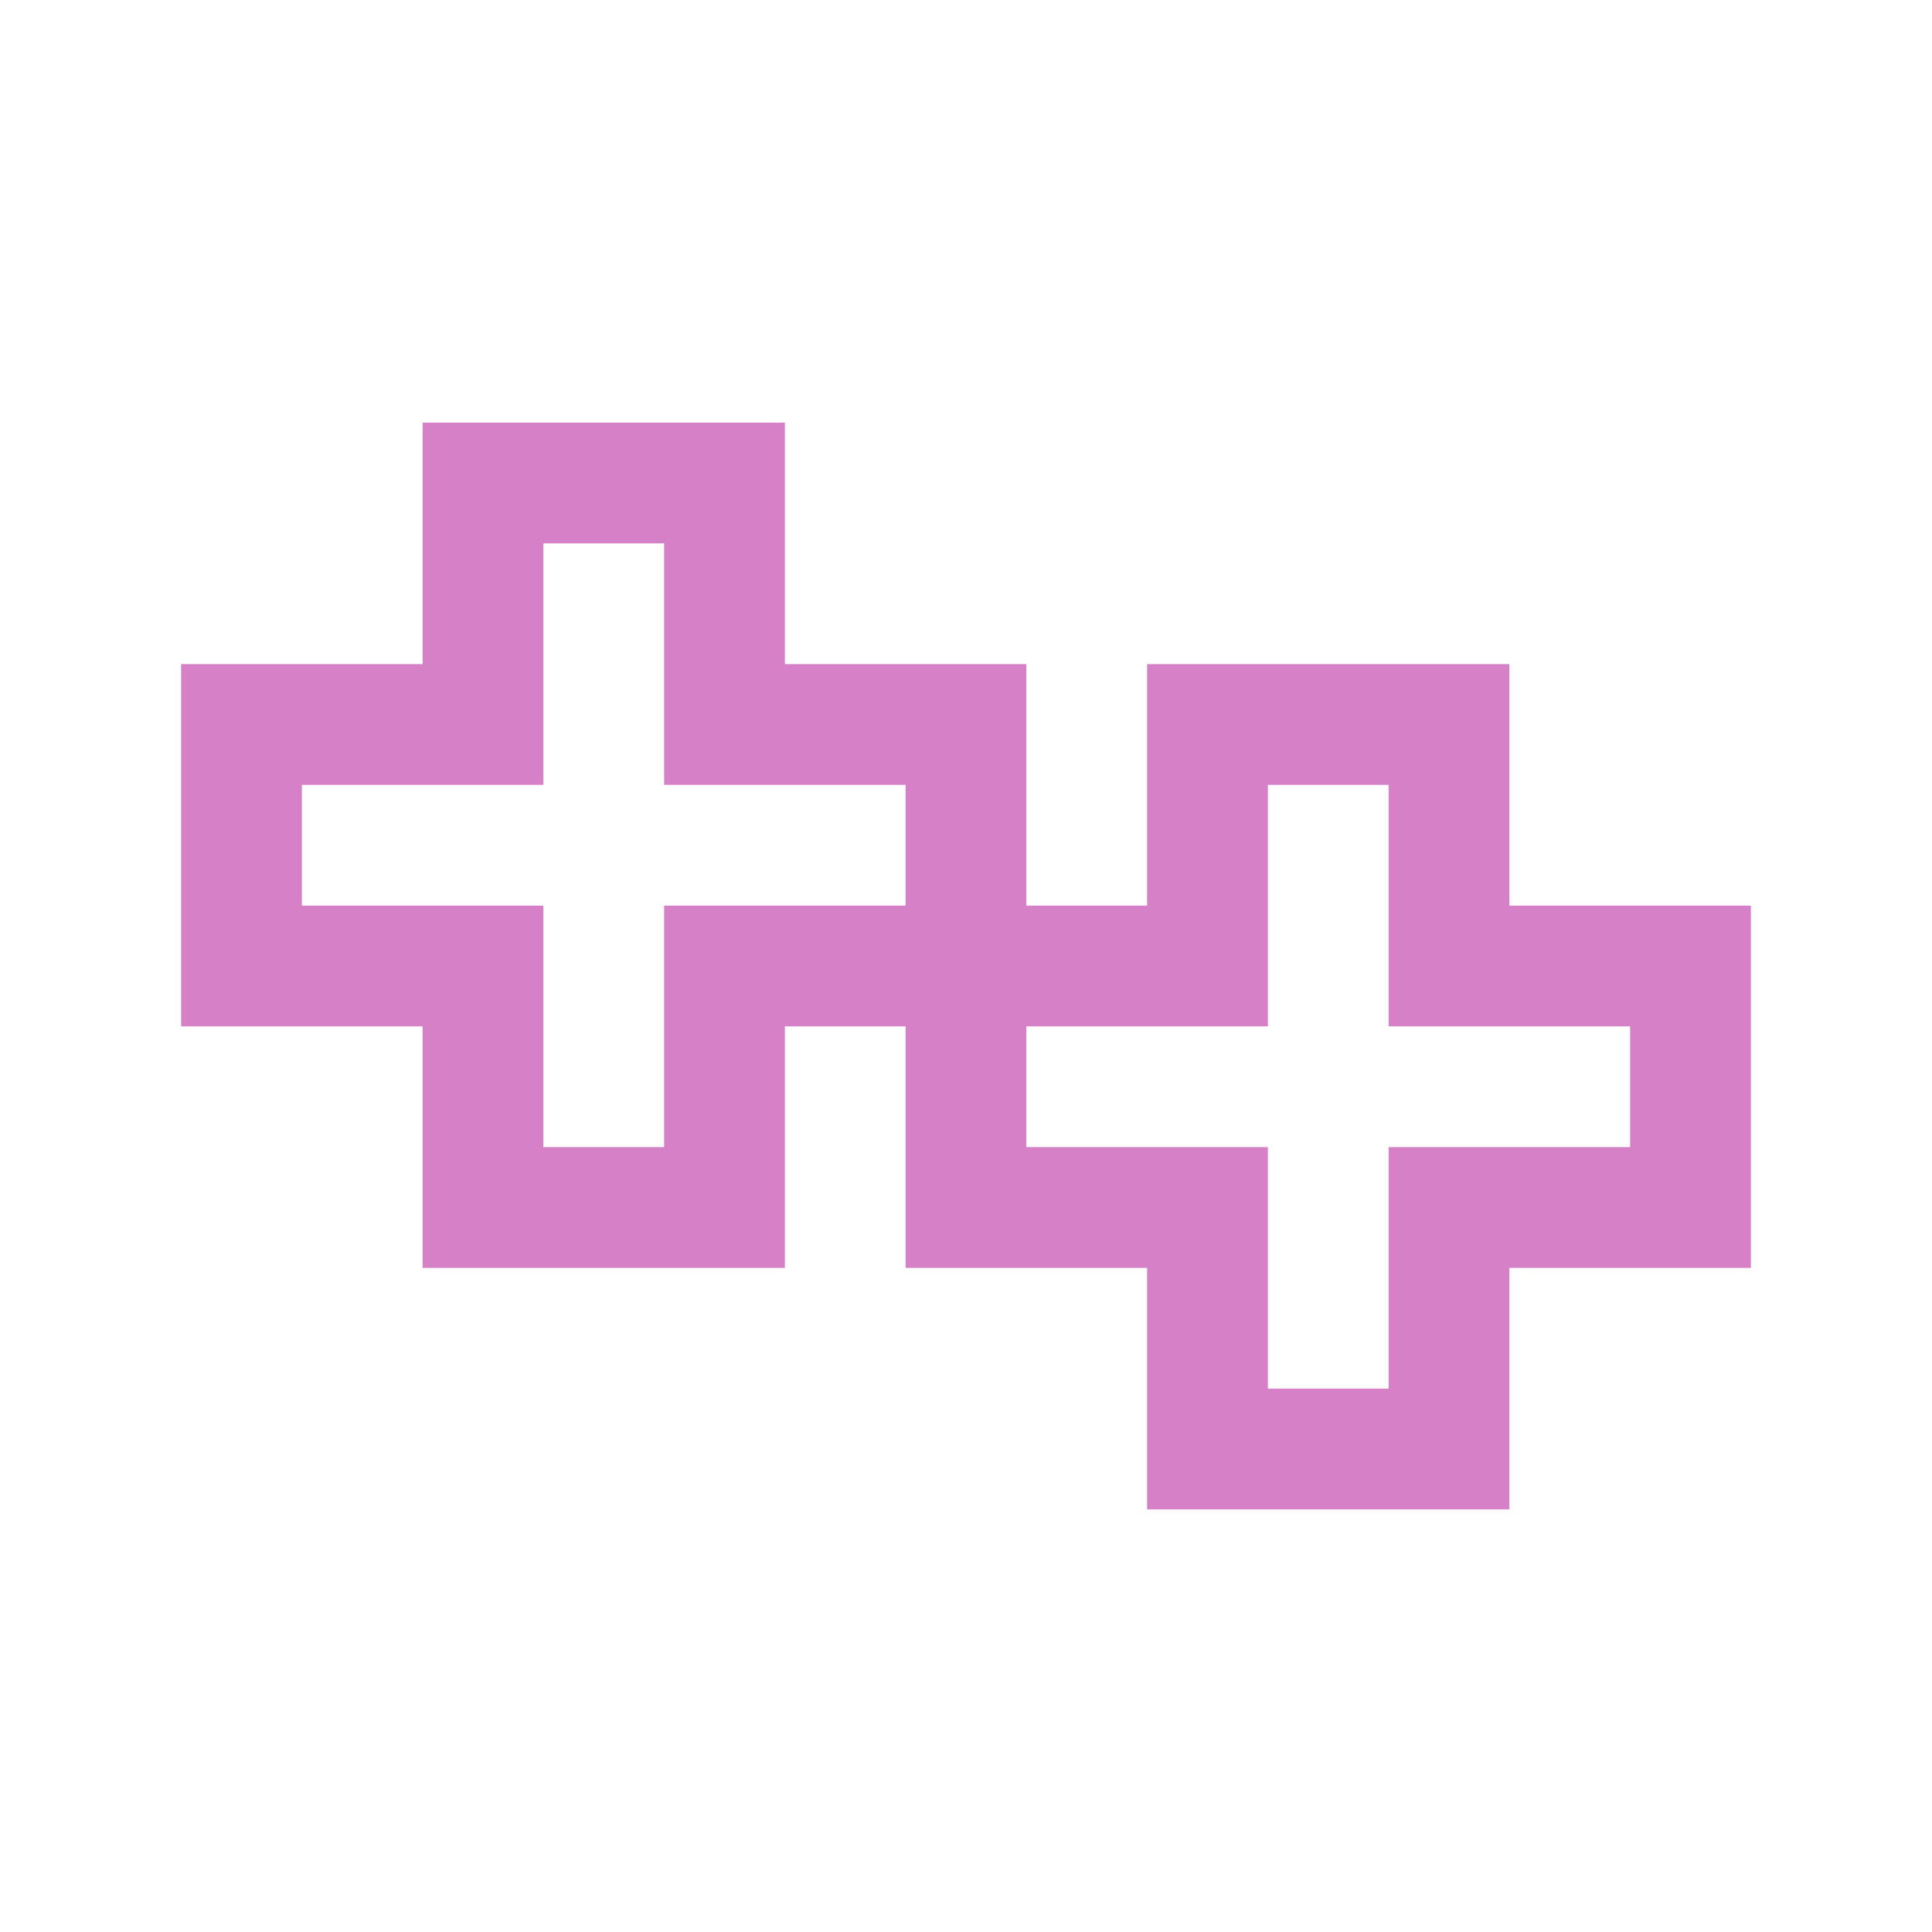
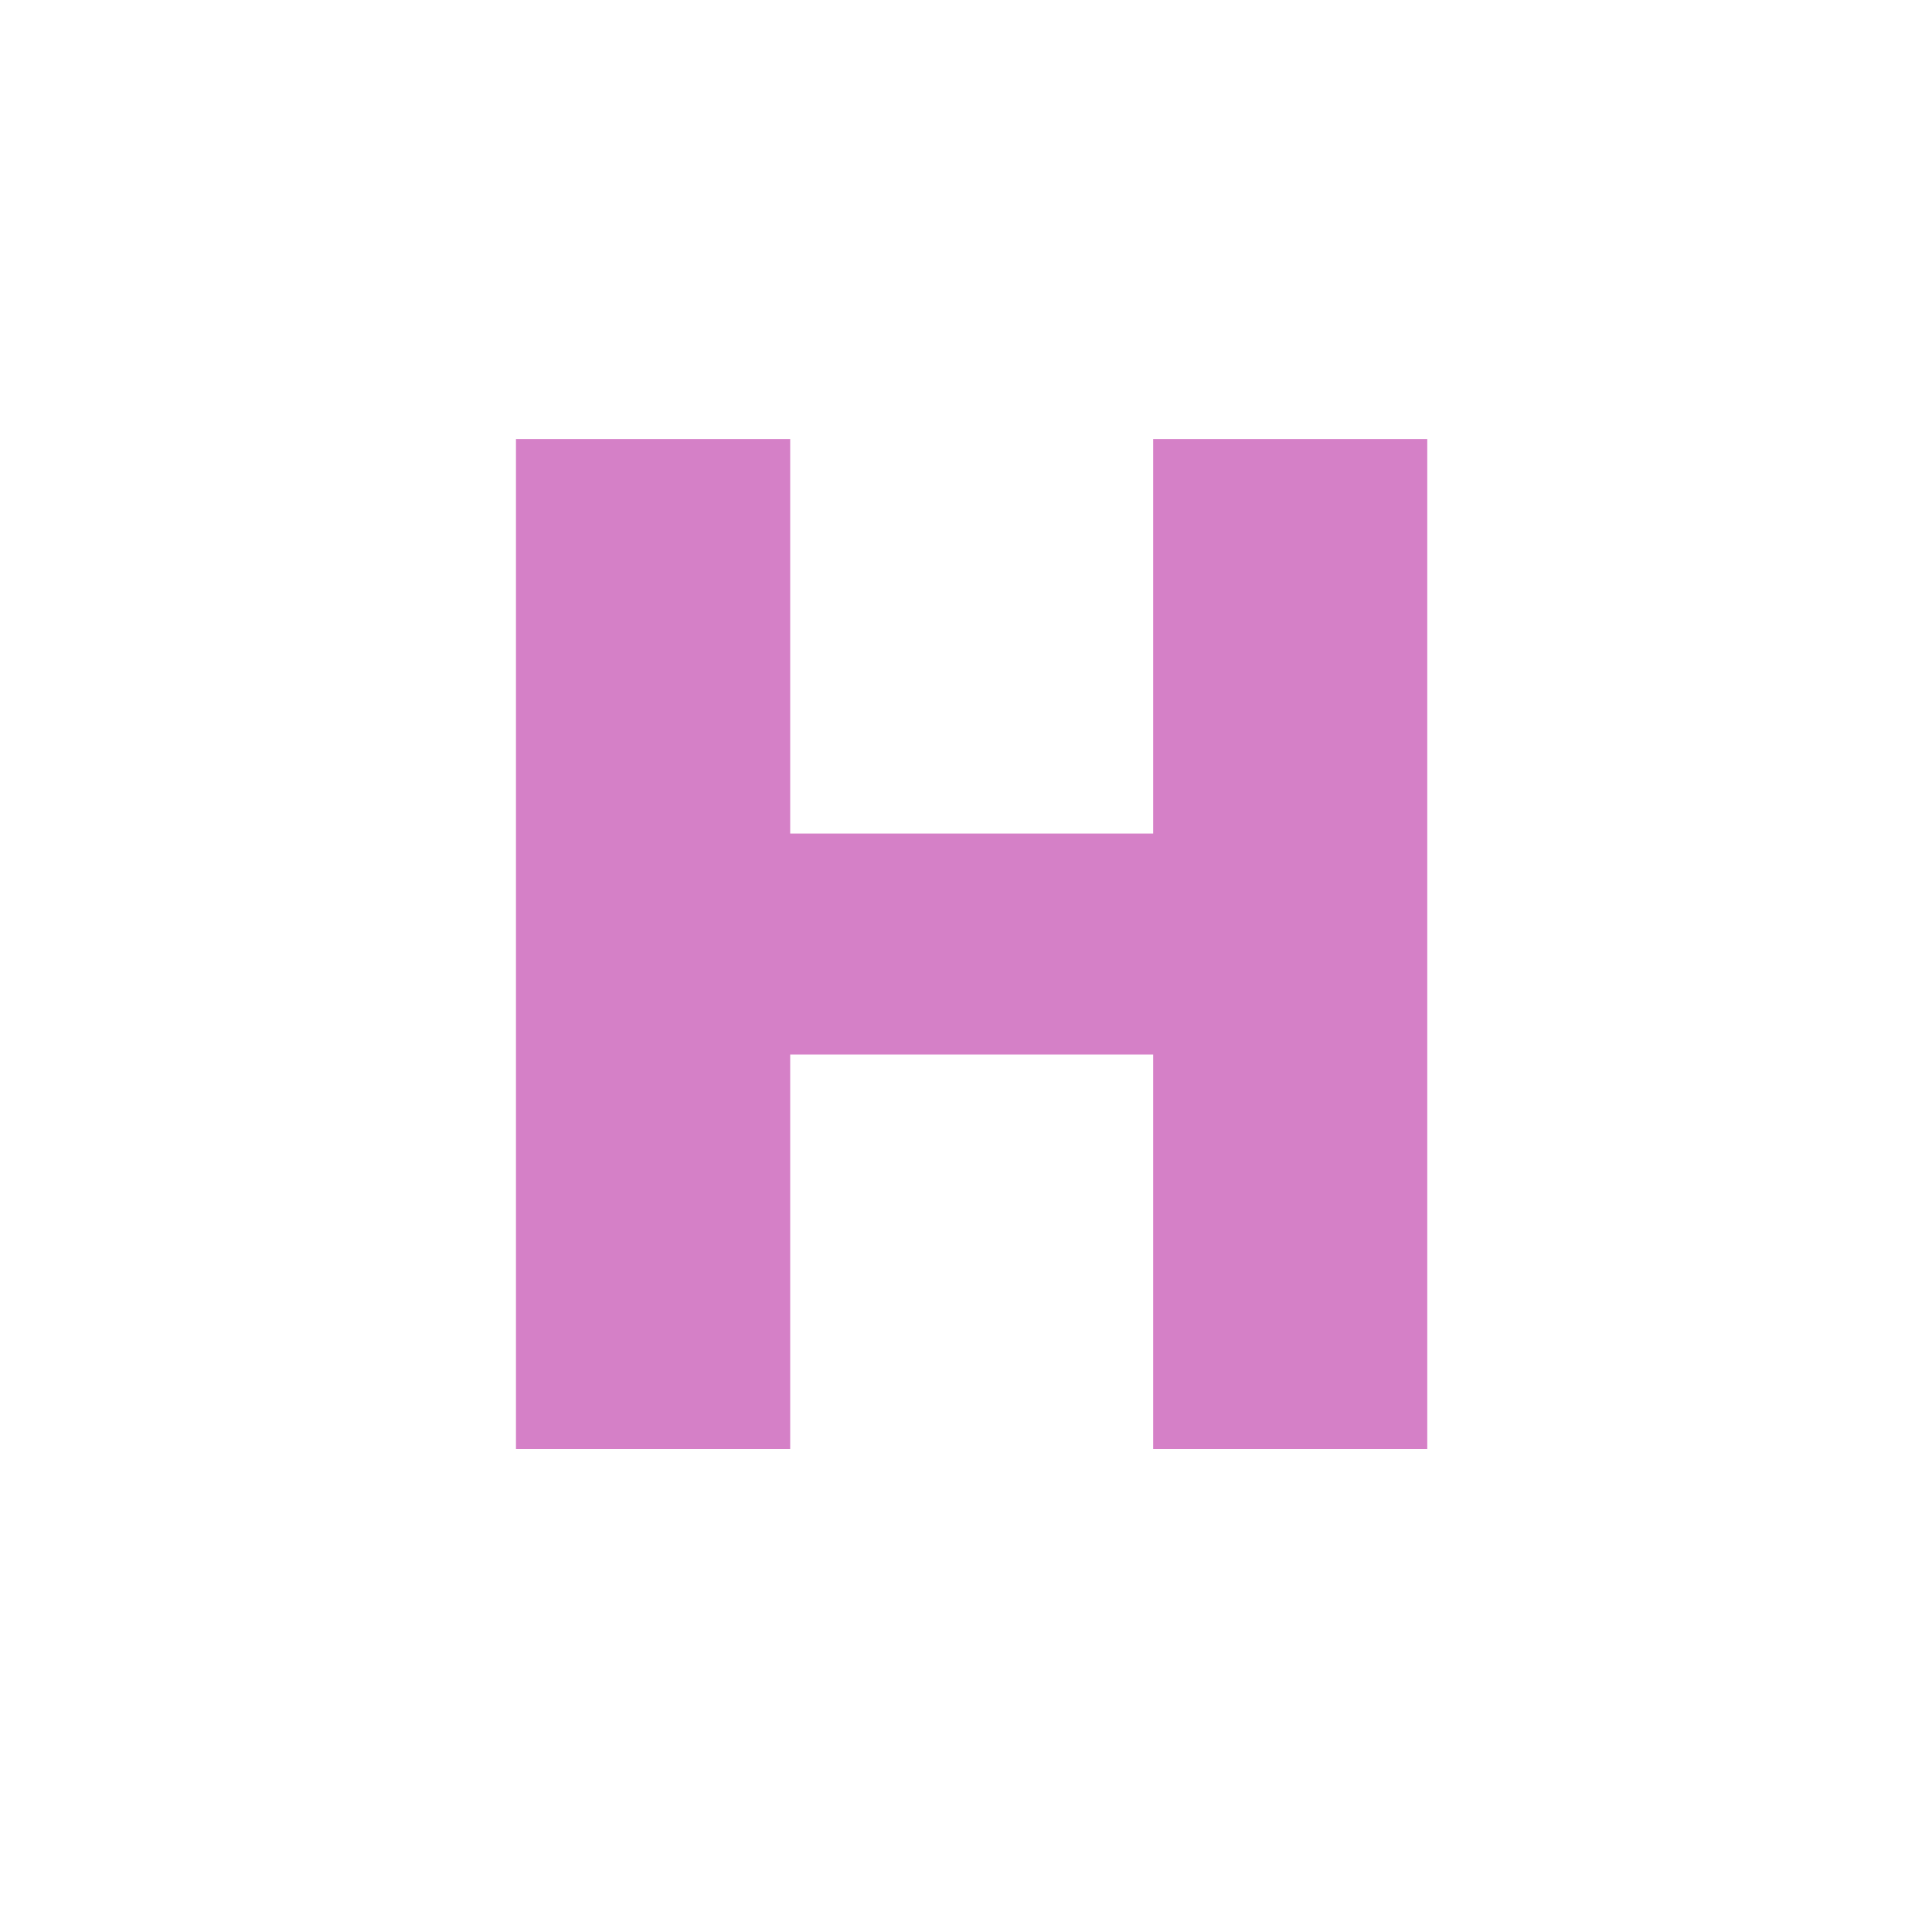
<svg xmlns="http://www.w3.org/2000/svg" width="16" height="16" viewBox="0 0 16 16" fill="none">
-   <path fill-rule="evenodd" clip-rule="evenodd" d="M3.5 3.5H6.5V5.5H8.5V7.5H9.5V5.5H12.5V7.5H14.5V10.5H12.5V12.5H9.5V10.5H7.5V8.5H6.5V10.5H3.5V8.5H1.5V5.5H3.5V3.5ZM8.5 8.5V9.5H10.5V11.5H11.5V9.5H13.5V8.5H11.5V6.5H10.5V8.5H8.5ZM7.5 7.5H5.5V9.5H4.5V7.5H2.5V6.5H4.5V4.5H5.5V6.5H7.5V7.5Z" fill="#D580C7" />
+   <path d="M4.273 12V3.636H6.544V6.903H9.55V3.636H11.82V12H9.55V8.733H6.544V12H4.273Z" fill="#D580C7" />
</svg>
